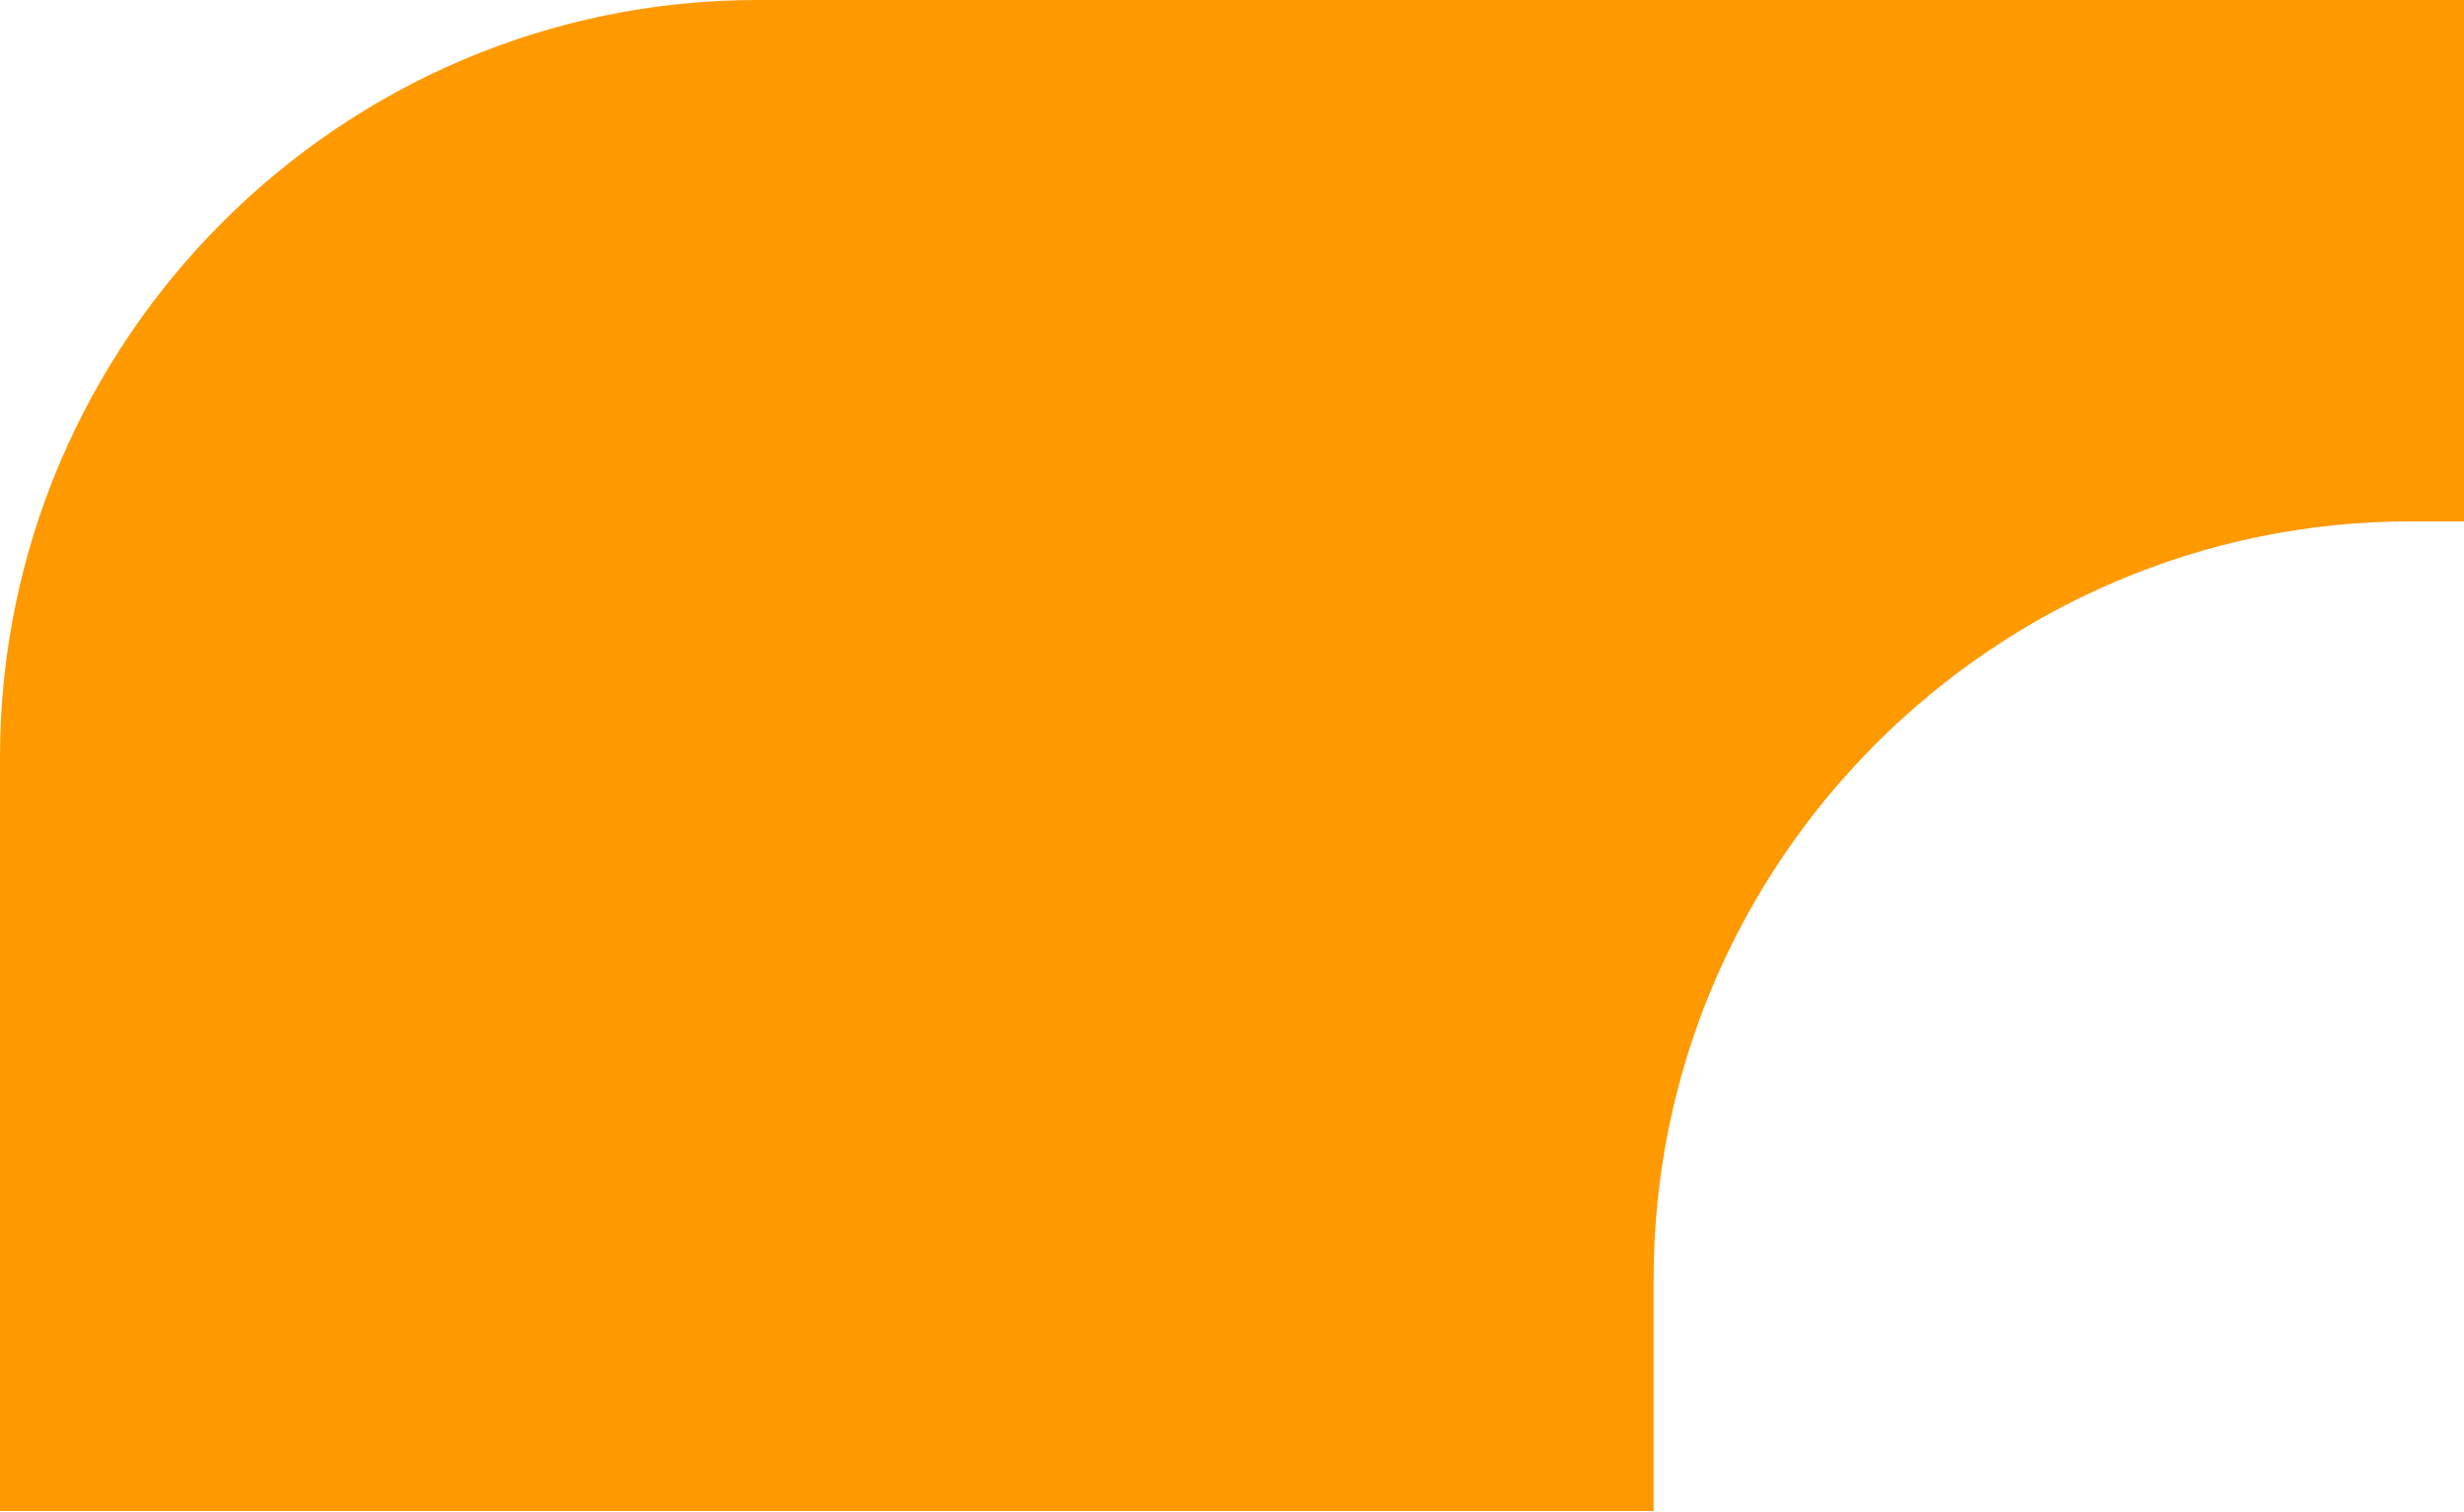
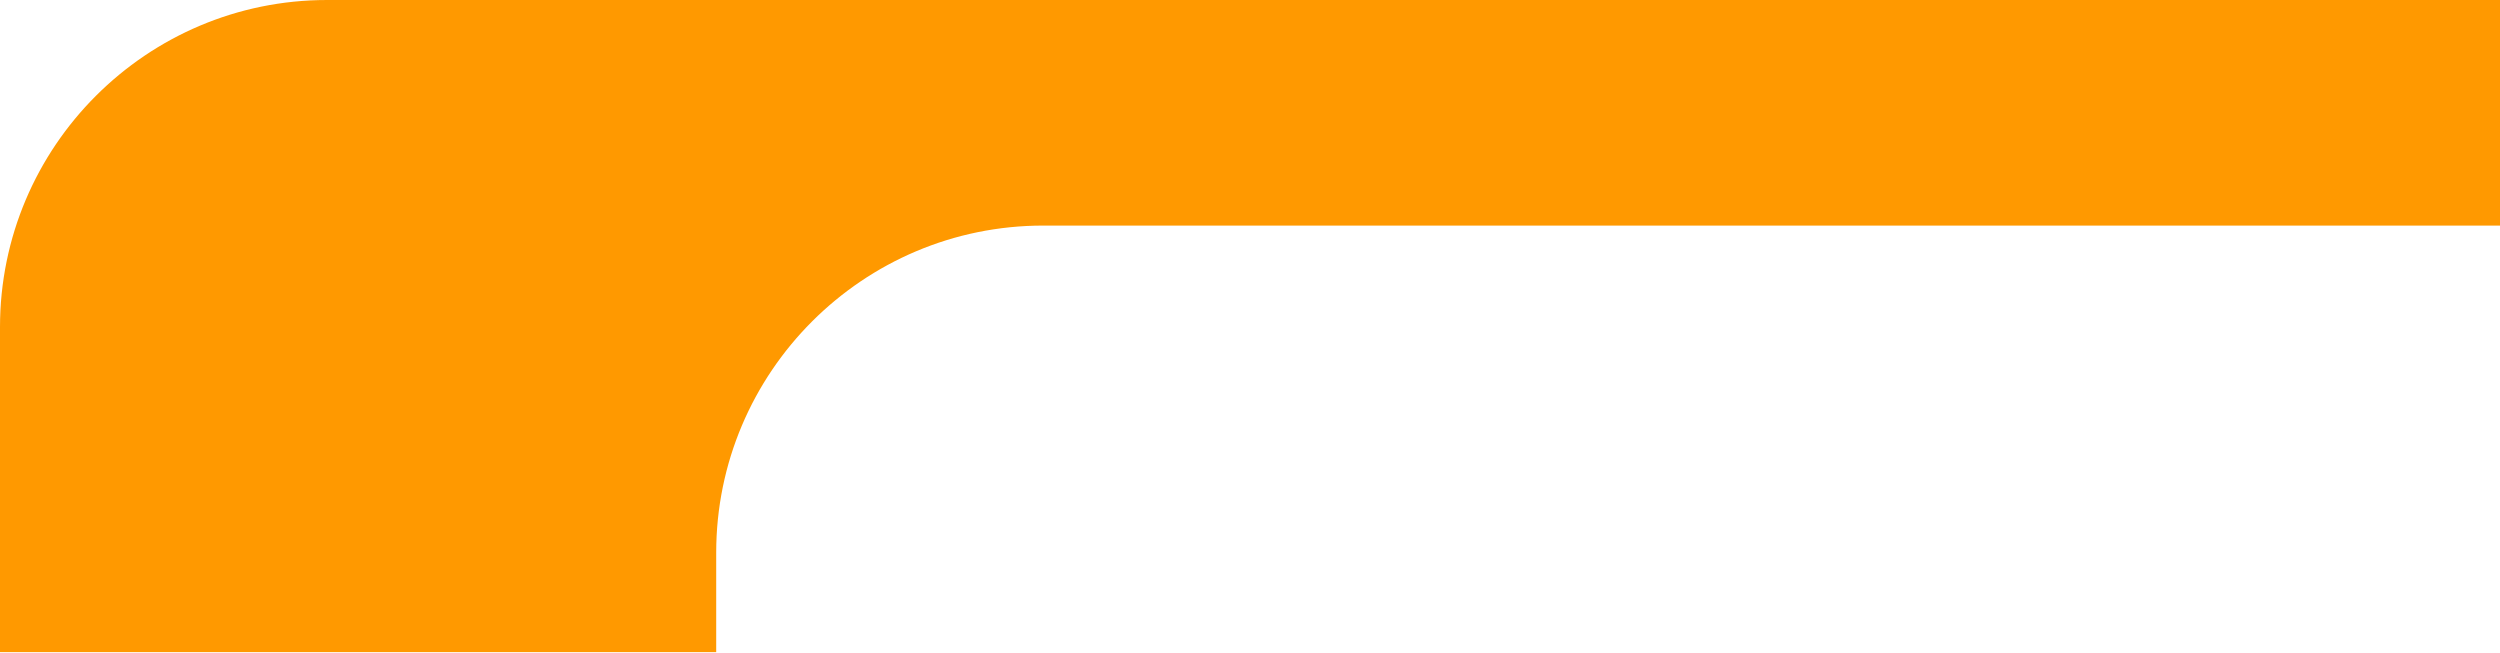
- <svg xmlns="http://www.w3.org/2000/svg" width="18.906" height="11.594" id="svg2993" version="1.1">
-   <defs id="defs2995" />
-   <g id="layer1" transform="translate(-381,-709.3693)">
-     <path style="fill:#ff9900;fill-opacity:1" d="M 5.812,0 C 2.612,0 0,2.612 0,5.812 l 0,5.781 12.688,0 0,-1.781 C 12.688,6.612 15.3,4 18.5,4 l 0.406,0 0,-4 L 5.812,0 z" transform="translate(381,709.3693)" id="path4" />
+ <svg xmlns="http://www.w3.org/2000/svg" version="1.2" x="0px" y="0px" viewBox="0 0 44.331 11.564" xml:space="preserve" id="svg2" width="100%" height="100%">
+   <defs id="defs8">
+     <clipPath clipPathUnits="userSpaceOnUse" id="clipPath2984">
+       <rect style="opacity:0;fill:none;stroke:#ff9900;stroke-opacity:1" id="rect2986" width="44.399" height="11.609" x="-0.068" y="-0.045" />
+     </clipPath>
+   </defs>
+   <g id="g2989">
+     <path clip-path="url(#clipPath2984)" style="fill:#ff9900;fill-opacity:1" id="path4" d="M 12.7,11.7 V 9.8 C 12.7,6.6 15.3,4 18.5,4 H 76 C 77.1,3.9 78,3 78,2 78,1 77.1,0 76.1,0 H 5.8 C 2.6,0 0,2.6 0,5.8 v 5.8 h 12.7 z" />
  </g>
</svg>
